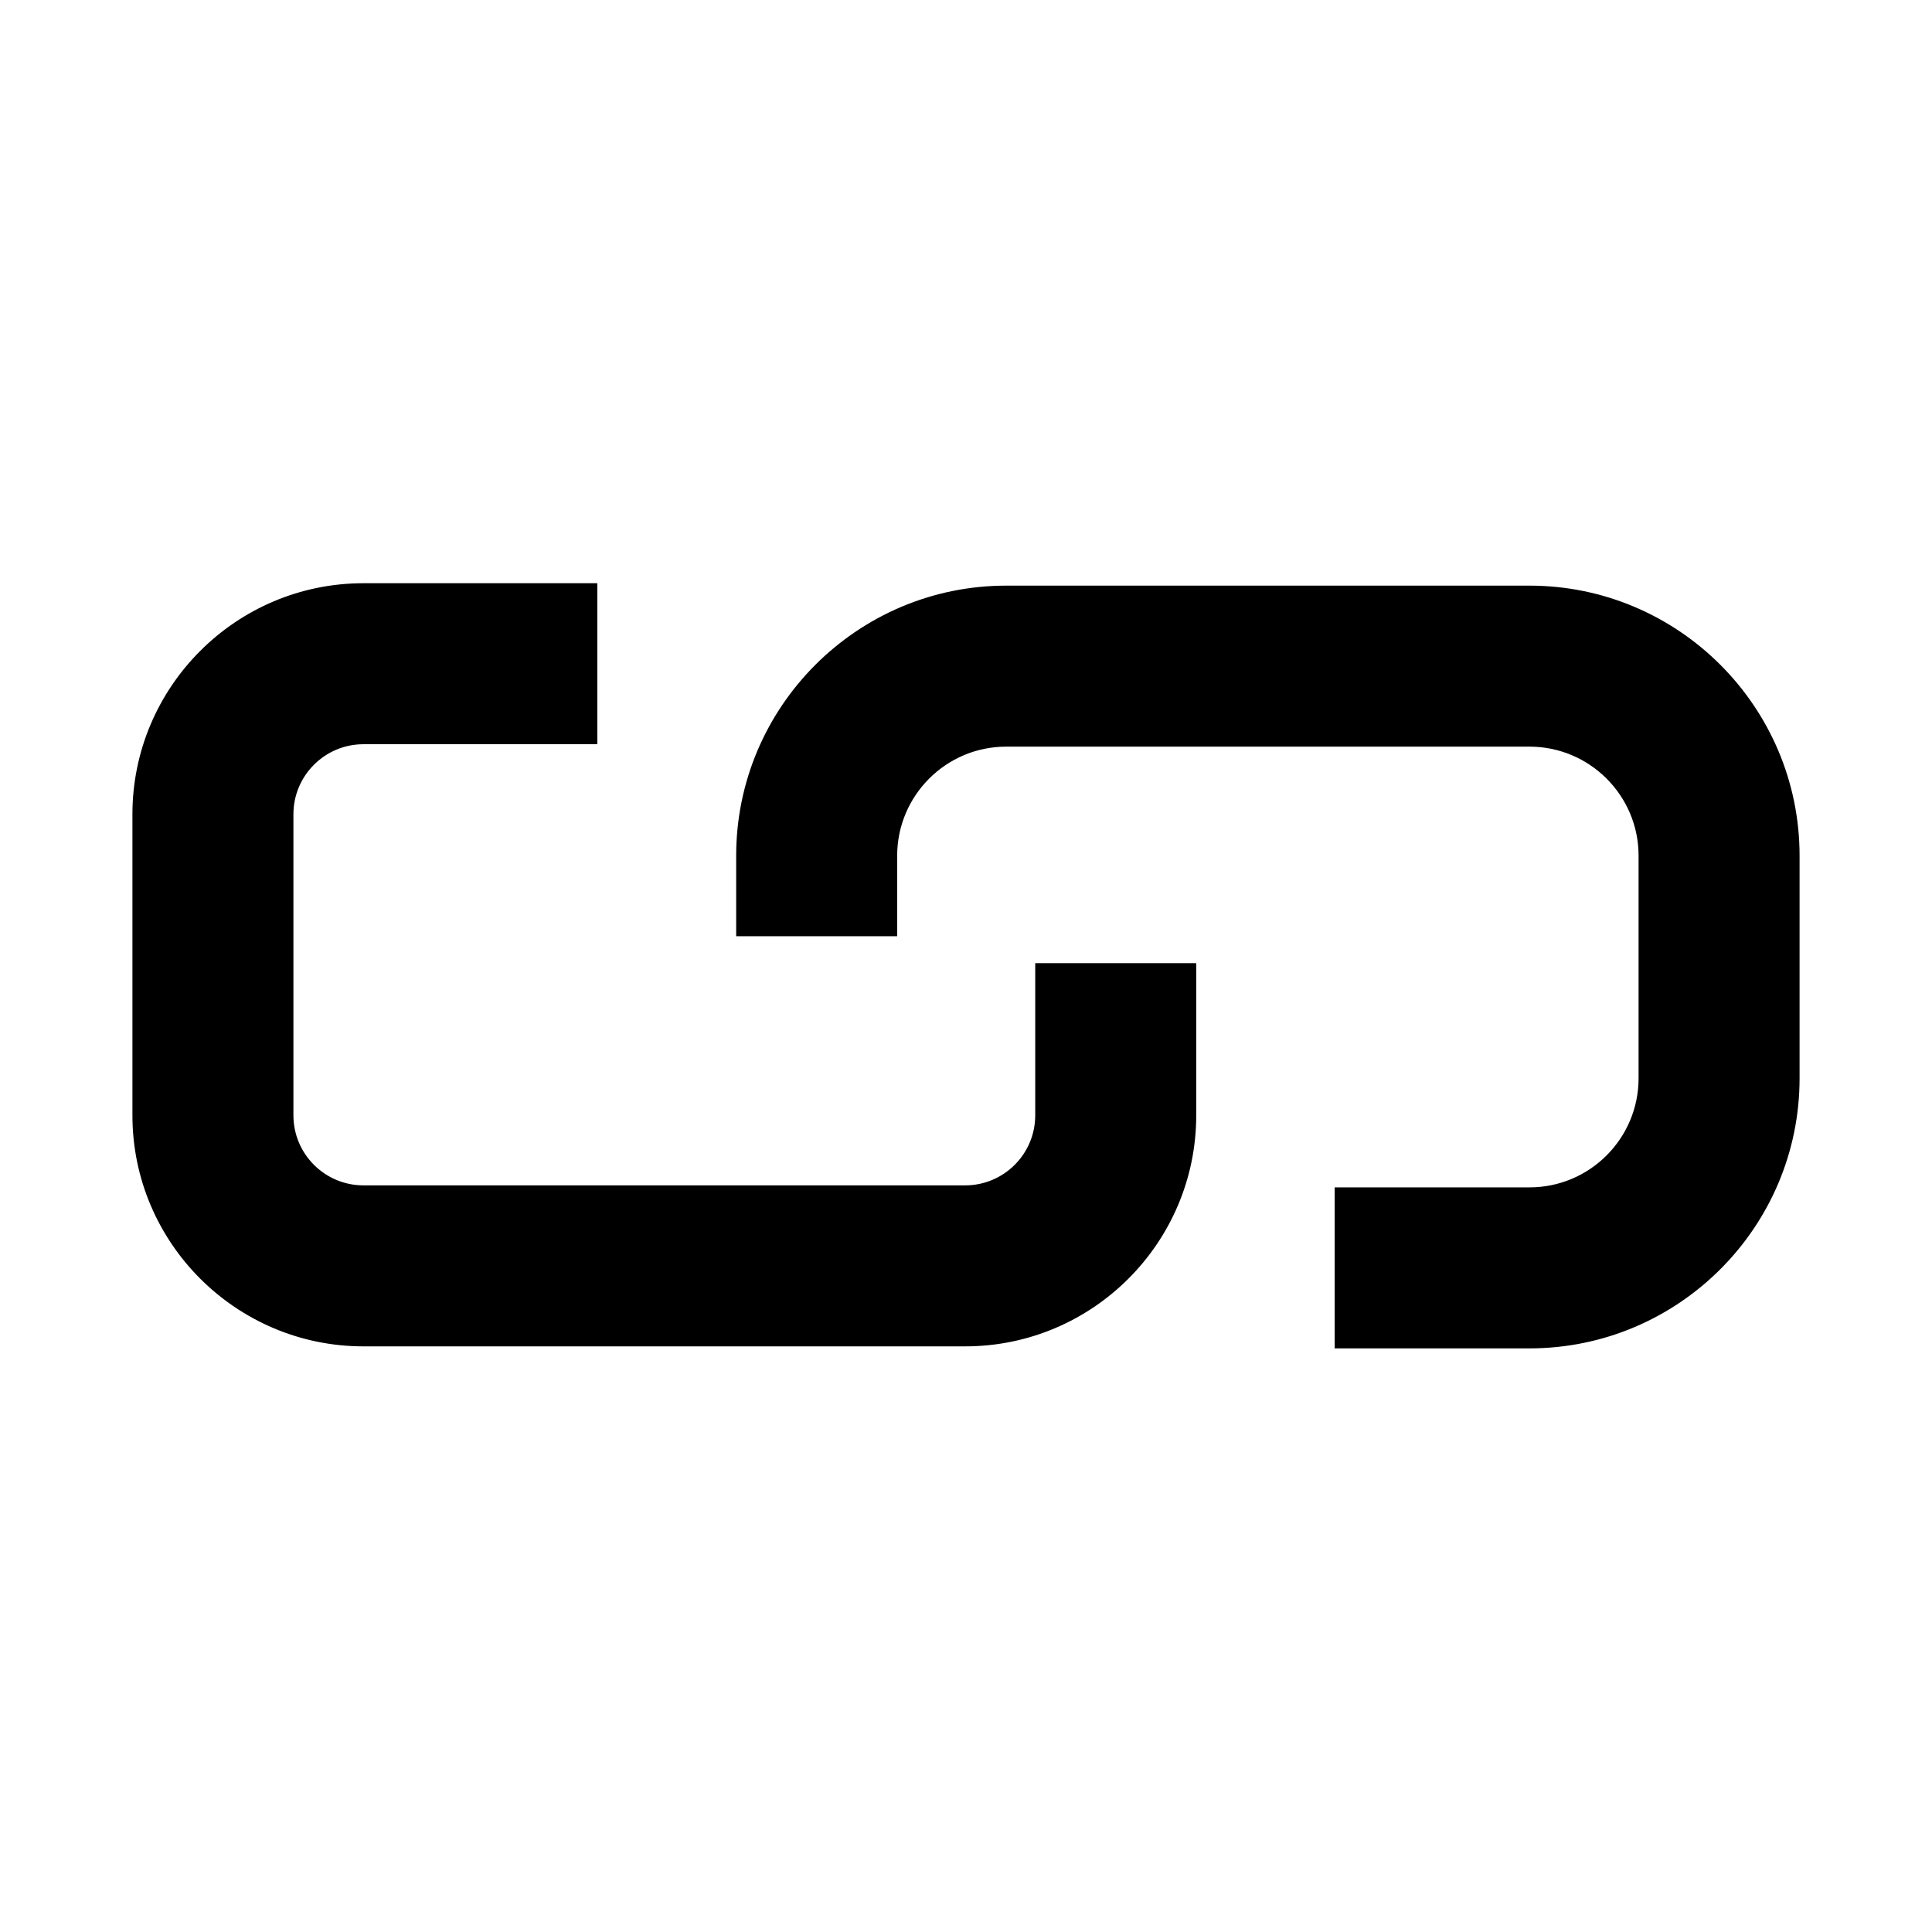
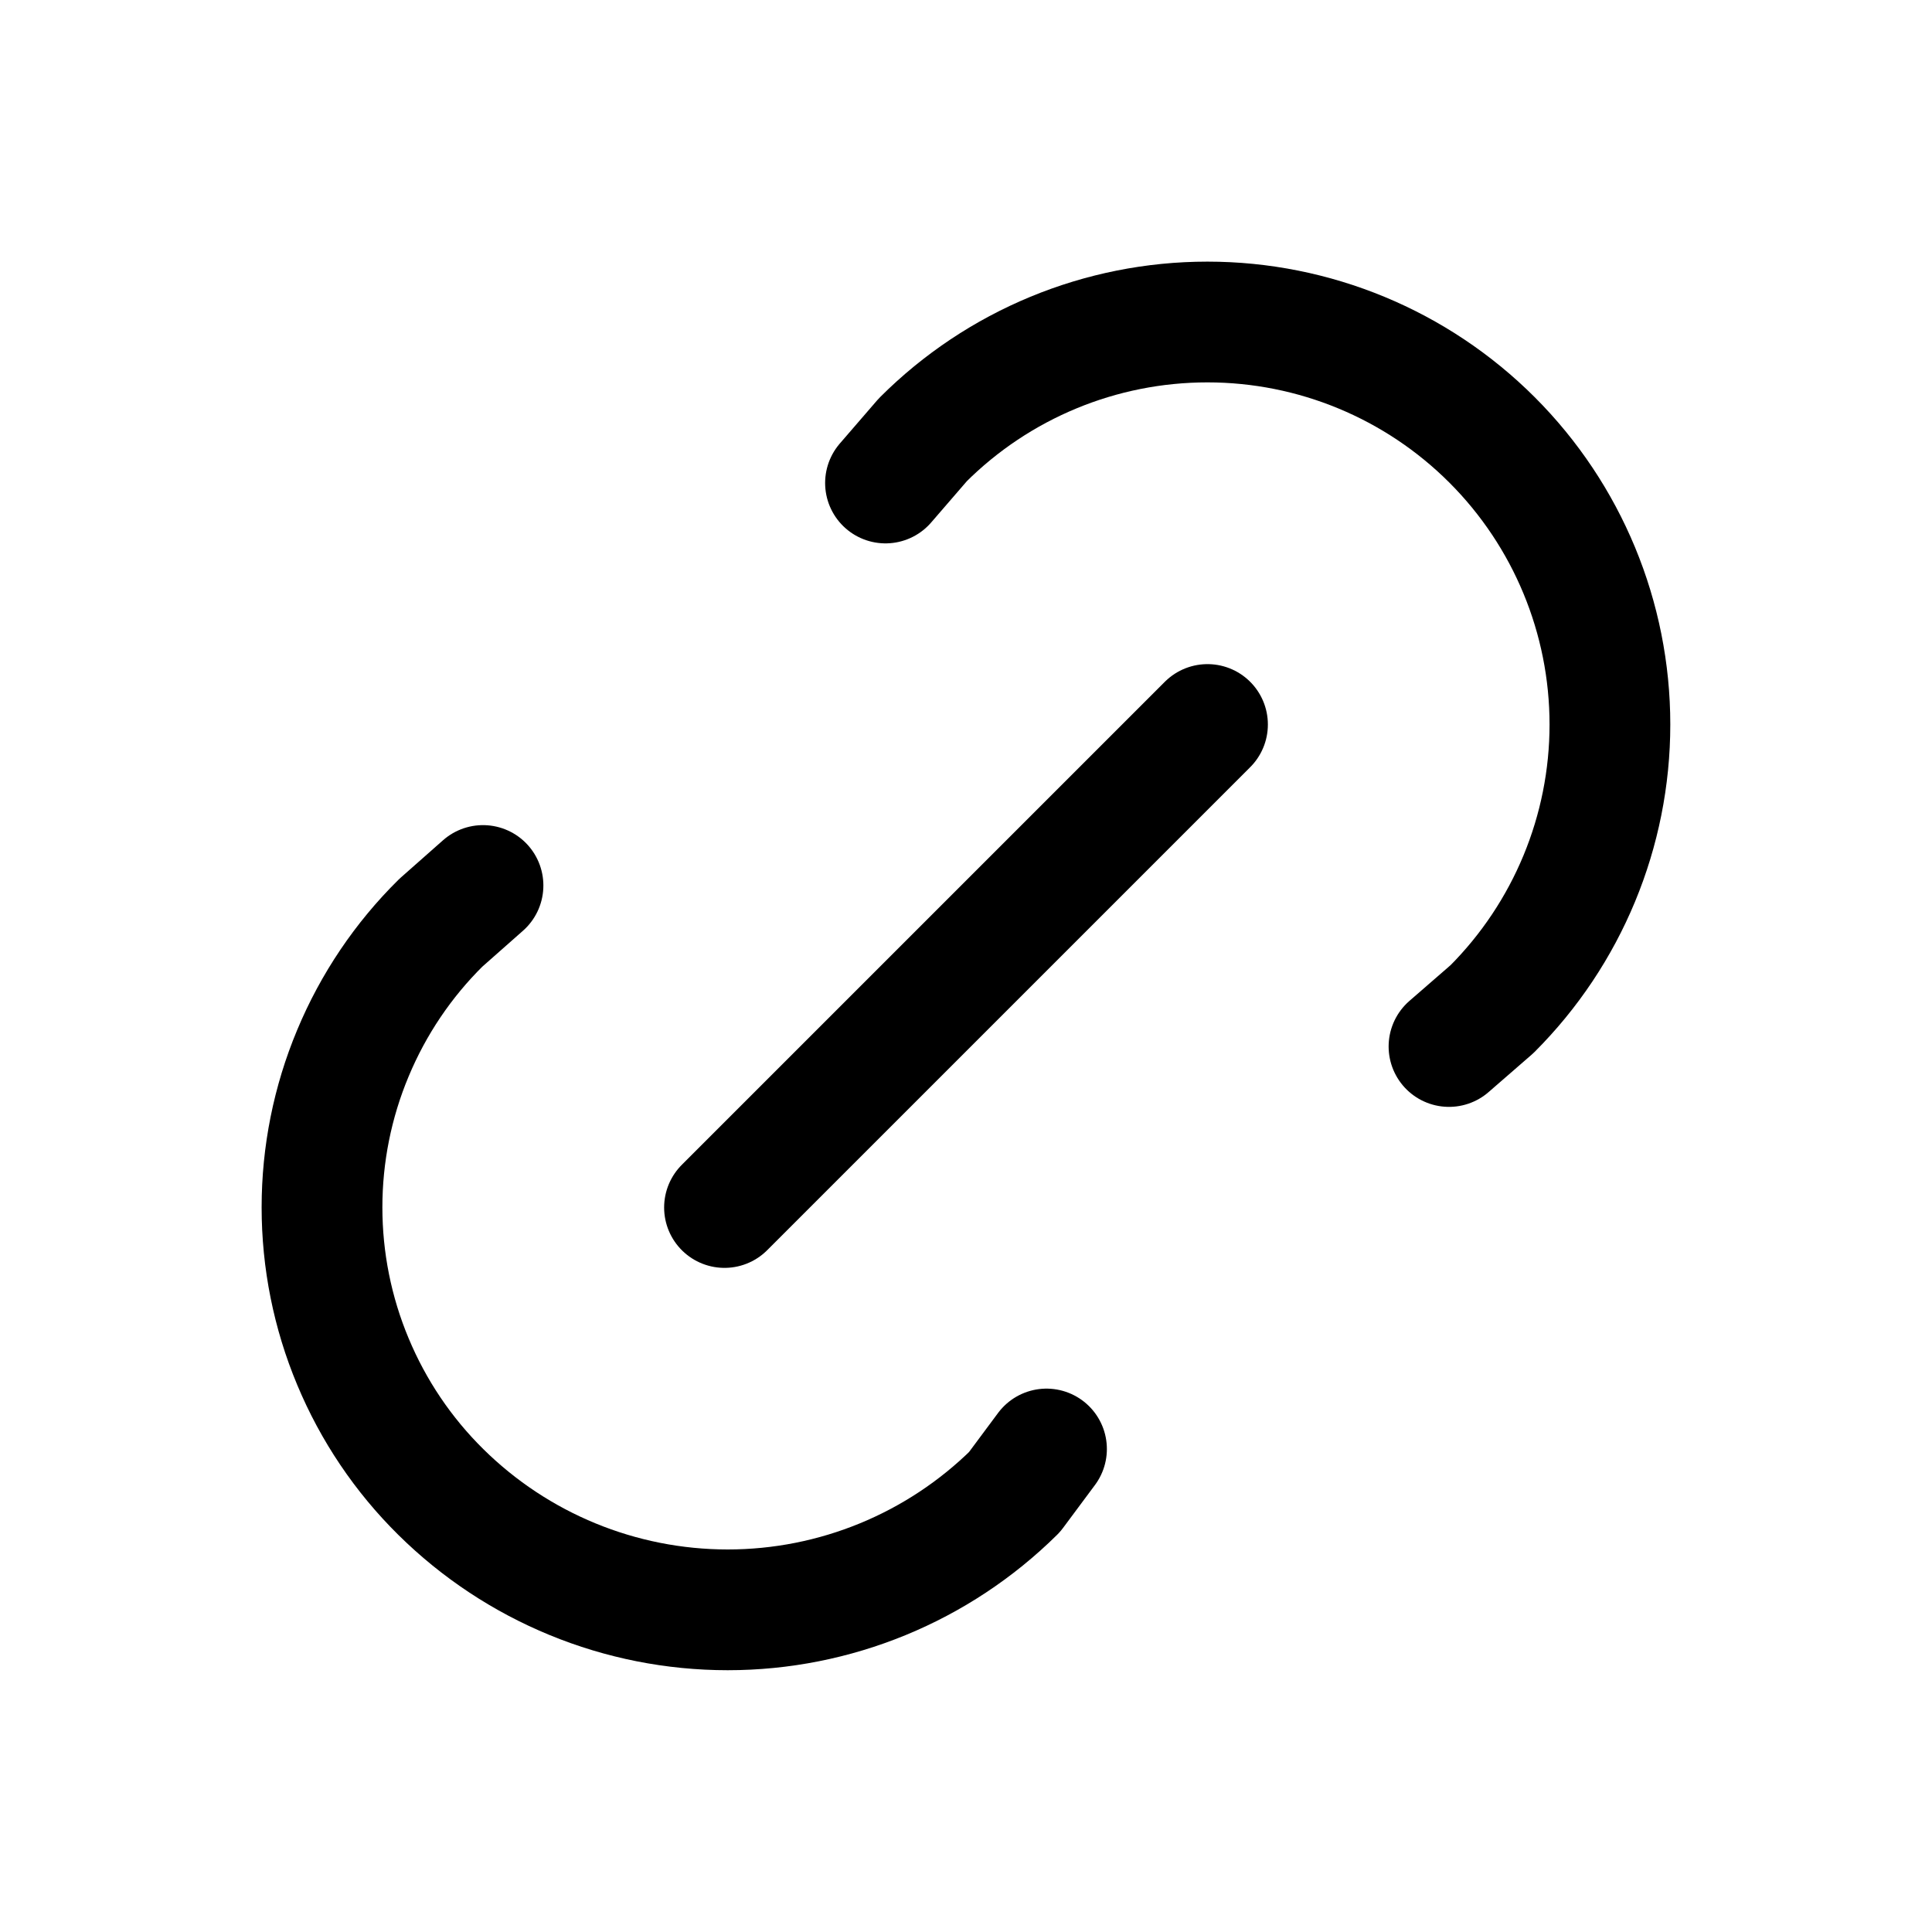
<svg xmlns="http://www.w3.org/2000/svg" width="1.5em" height="1.5em" fill="none" viewBox="0 0 24 24">
-   <path fill="currentColor" fill-rule="evenodd" d="M4.515 16.725H11.99C13.575 16.725 14.86 15.435 14.86 13.855V11.965H12.86V13.855C12.86 14.335 12.47 14.725 11.99 14.725H4.515C4.035 14.725 3.645 14.335 3.645 13.855V10.115C3.645 9.635 4.035 9.245 4.515 9.245H7.42V7.245H4.515C2.93 7.245 1.645 8.535 1.645 10.115V13.855C1.645 15.44 2.935 16.725 4.515 16.725ZM16.58 16.75H19C20.85 16.75 22.355 15.245 22.355 13.395V10.63C22.355 8.78 20.85 7.275 19 7.275H12.5C10.65 7.275 9.145 8.78 9.145 10.63V11.63H11.145V10.63C11.145 9.885 11.75 9.275 12.5 9.275H19C19.745 9.275 20.355 9.88 20.355 10.63V13.395C20.355 14.14 19.75 14.75 19 14.75H16.58V16.75Z" clip-rule="evenodd" />
+   <g clip-path="url(#clip0_39_337)">
+     <path stroke="currentColor" stroke-linecap="round" stroke-linejoin="round" stroke-width="1.5" d="M9 15L15 9" />
+     <path stroke="currentColor" stroke-linecap="round" stroke-linejoin="round" stroke-width="1.5" d="M11 6L11.463 5.464C12.401 4.526 13.673 4 14.999 4C16.325 4 17.597 4.527 18.535 5.465C19.472 6.402 19.999 7.674 19.999 9C19.999 10.326 19.472 11.598 18.534 12.536L18 13" />
+     <path stroke="currentColor" stroke-linecap="round" stroke-linejoin="round" stroke-width="1.5" d="M13 18L12.603 18.534C11.654 19.472 10.374 19.998 9.04 19.998C7.705 19.998 6.425 19.472 5.476 18.534C5.008 18.072 4.637 17.521 4.384 16.914C4.13 16.307 4 15.656 4 14.998C4 14.341 4.13 13.69 4.384 13.083C4.637 12.476 5.008 11.925 5.476 11.463L6 11" />
+   </g>
+   <defs>
+     <clipPath id="clip0_39_337">
+       <rect width="24" height="24" fill="currentColor" />
+     </clipPath>
+   </defs>
</svg>
